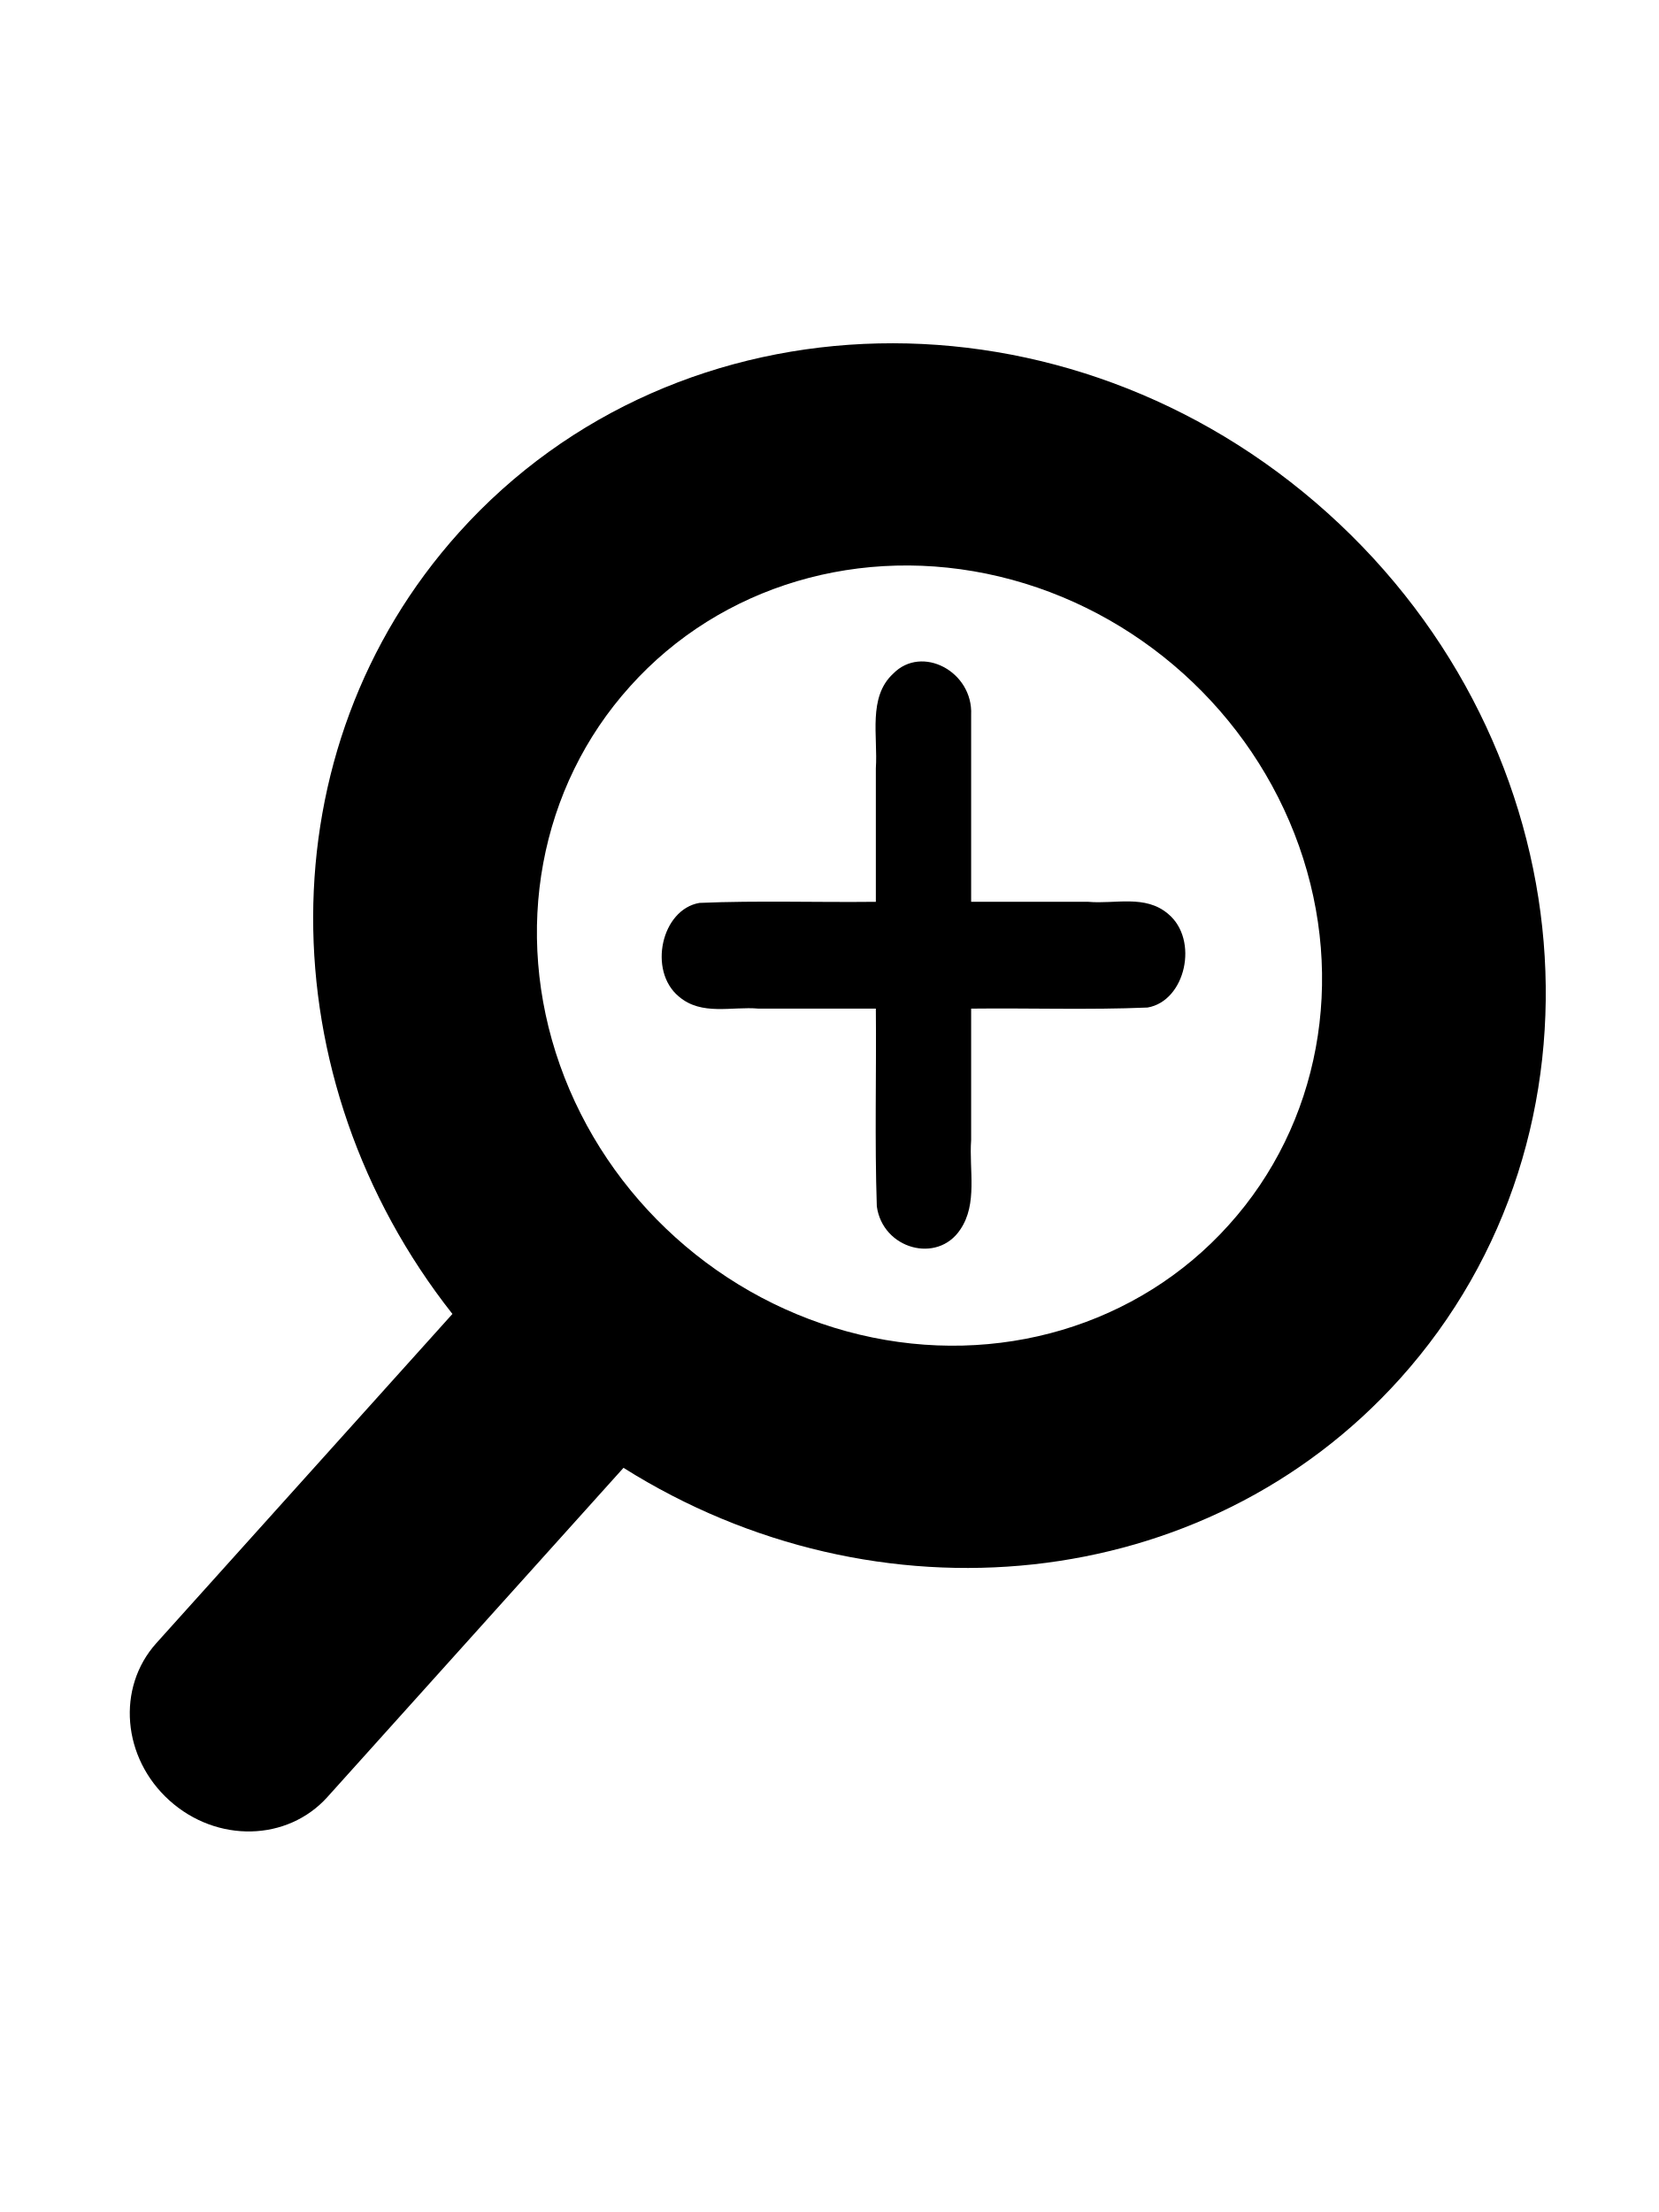
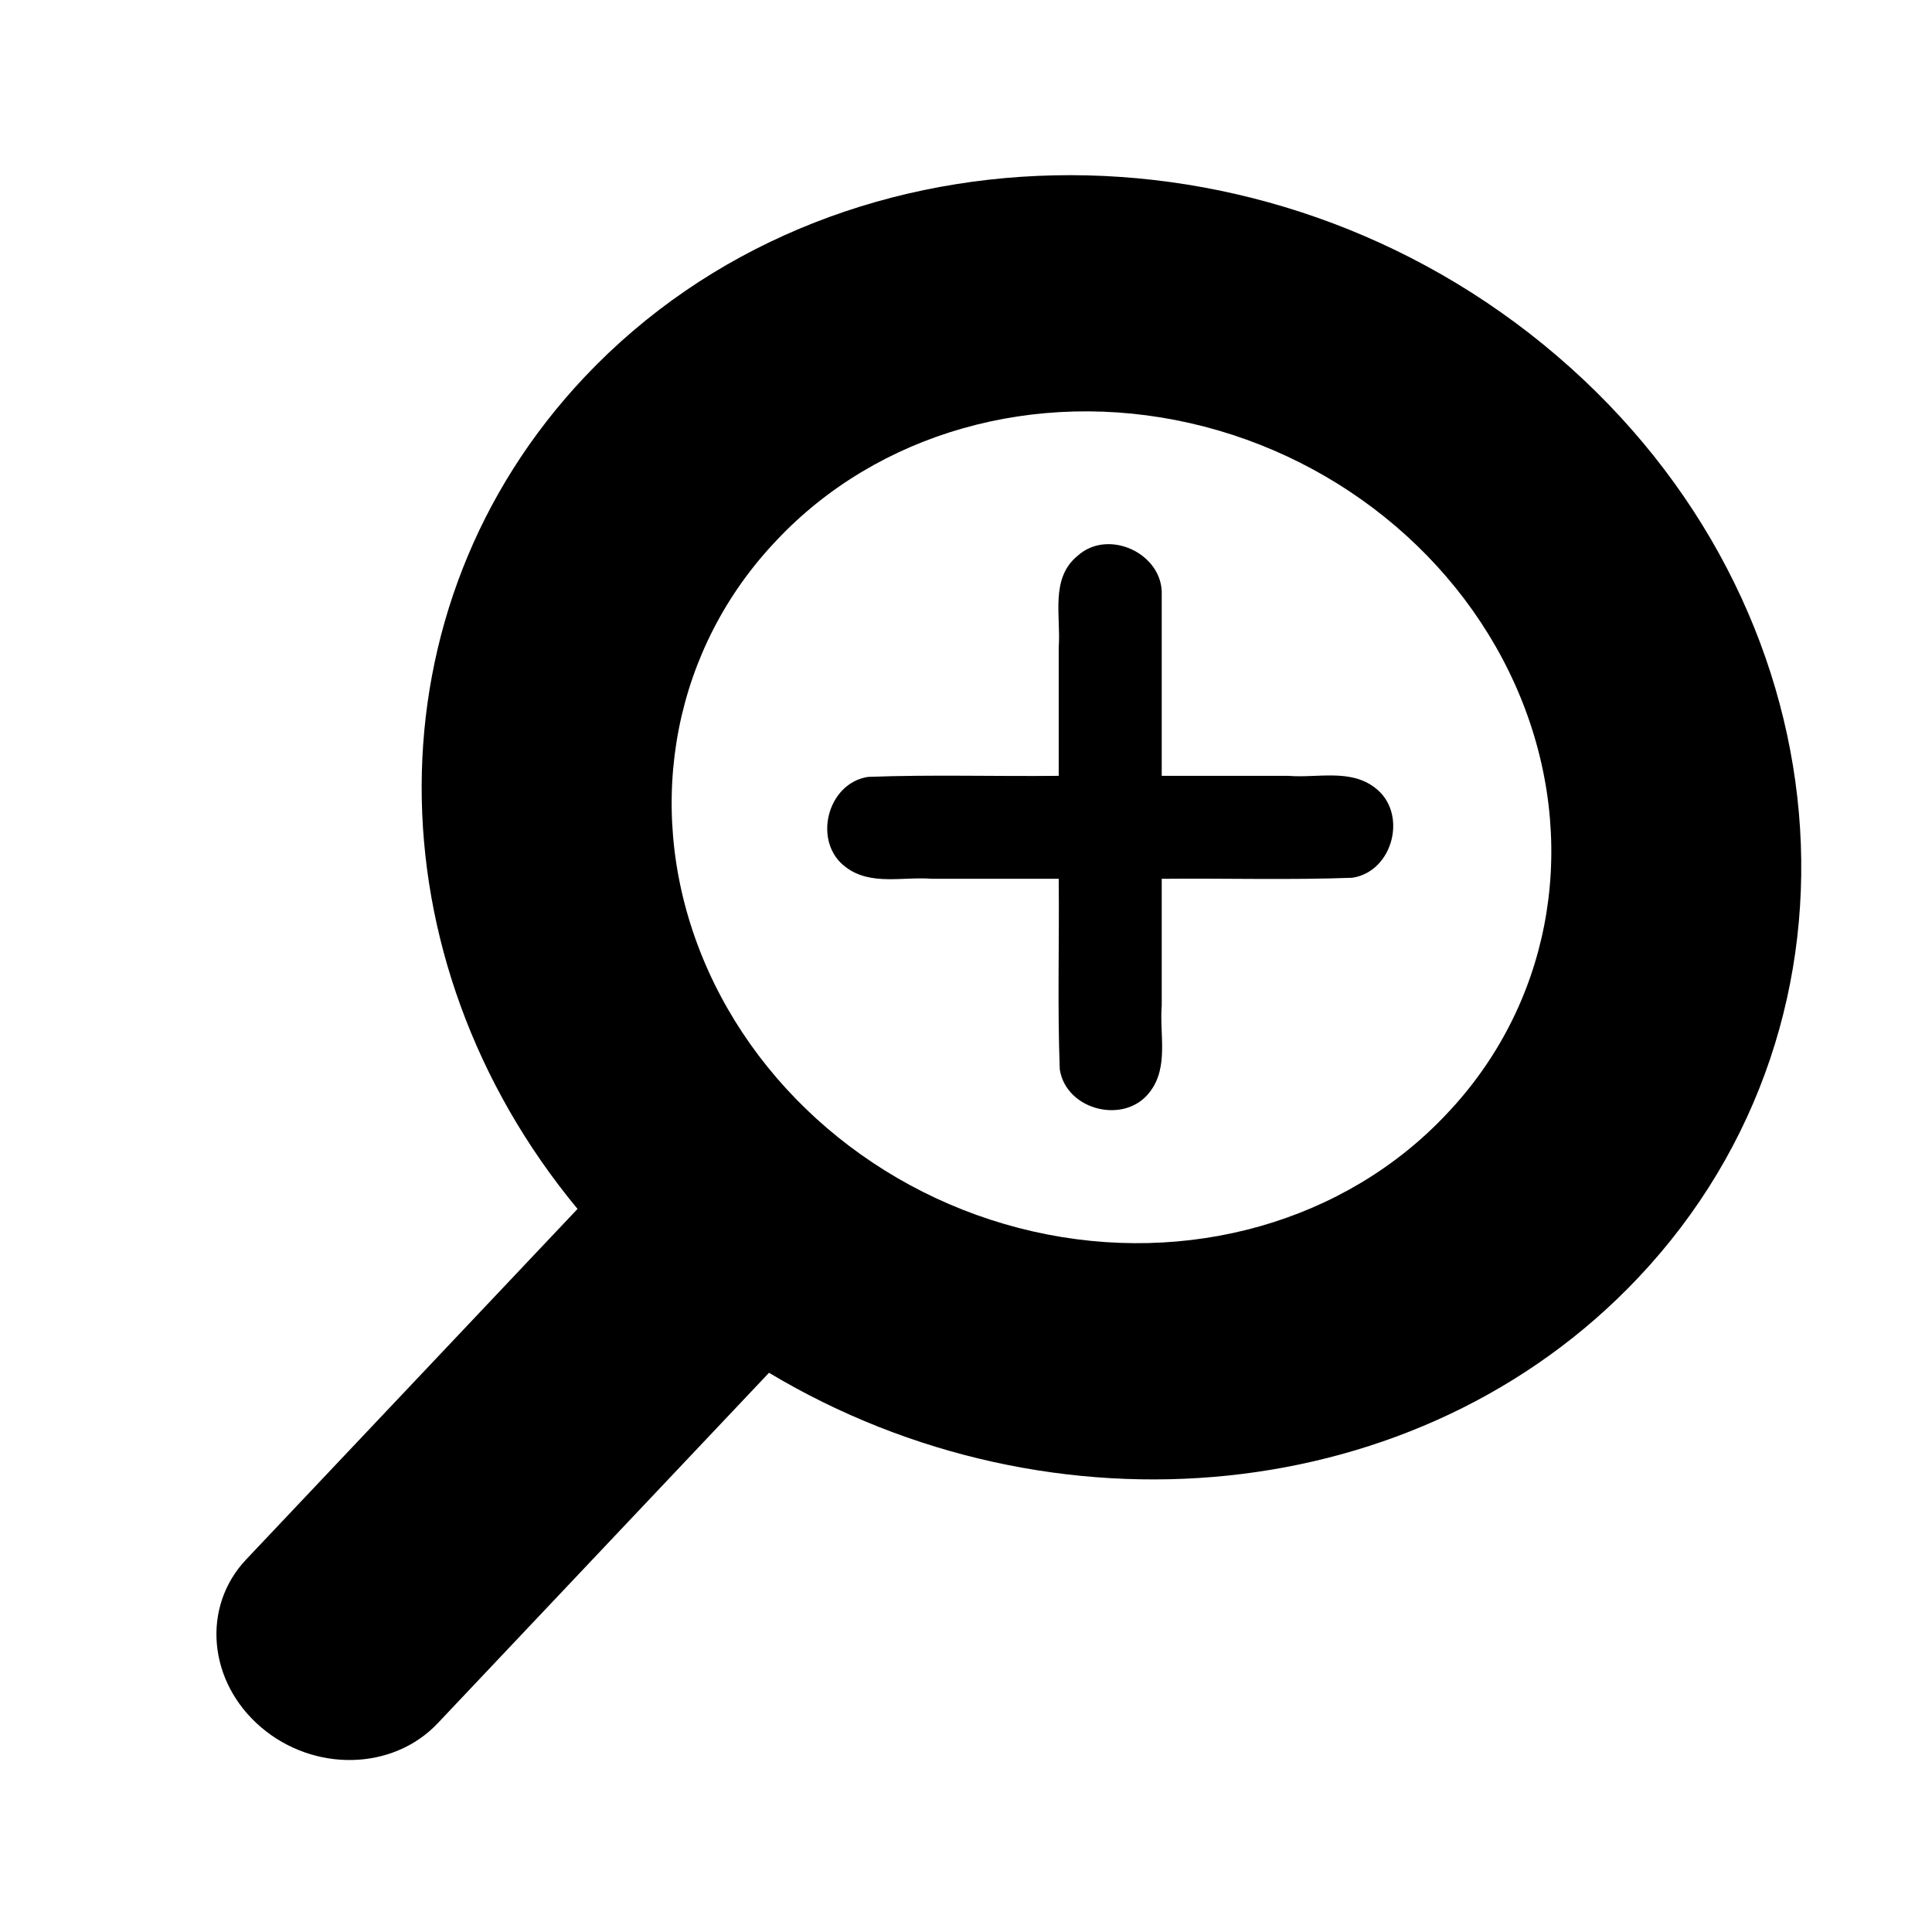
- <svg xmlns="http://www.w3.org/2000/svg" viewBox="0 0 384 512" version="1.1" id="svg19">
+ <svg xmlns="http://www.w3.org/2000/svg" viewBox="0 0 512 512" version="1.1" id="svg19" width="512" height="512">
  <defs id="defs23" />
-   <path d="M 145.848,158.858 A 93.203,87.682 41.97 1 1 284.44,283.515 93.203,87.682 41.97 1 1 145.848,158.858 Z m -1.53,180.892 c 58.526,36.847 134.538,29.613 179.72,-20.619 50.888,-56.577 43.389,-146.296 -16.75,-200.388 -60.139,-54.092 -150.149,-52.078 -201.037,4.499 -45.182,50.232 -44.35,126.584 -1.53,180.892 l -68.532,76.193 c -9.267,10.303 -7.906,26.584 3.046,36.434 10.951,9.85 27.285,9.485 36.552,-0.818 z" id="path17" style="stroke-width:0.807" />
-   <path style="stroke-width:0.365" d="m 224.786,165.473 c 0.473,-10.049 -11.43,-16.323 -18.048,-9.542 -5.897,5.432 -3.514,14.496 -4.01,21.904 0,10.301 0,20.603 0,30.904 -13.605,0.159 -27.246,-0.323 -40.827,0.251 -8.815,1.507 -11.947,15.7 -4.794,21.653 5.308,4.561 12.31,2.252 18.49,2.819 9.044,0 18.088,0 27.131,0 0.142,15.249 -0.288,30.538 0.224,45.76 1.344,9.88 14.008,13.391 19.319,5.373 4.07,-5.949 2.009,-13.797 2.515,-20.724 0,-10.137 0,-20.273 0,-30.41 13.605,-0.159 27.246,0.323 40.827,-0.251 8.815,-1.507 11.947,-15.7 4.794,-21.653 -5.308,-4.561 -12.31,-2.252 -18.49,-2.819 -9.044,0 -18.088,0 -27.131,0 0,-14.422 0,-28.844 0,-43.266 z" id="path26" />
+   <path d="M 205.757,143.239 A 117.772,108.421 23.592 1 1 383.356,295.232 117.772,108.421 23.592 1 1 205.757,143.239 Z m -1.961,220.562 c 74.998,44.927 172.404,36.107 230.302,-25.141 C 499.309,269.675 489.699,160.28 412.634,94.326 335.569,28.371 220.226,30.828 155.015,99.812 97.117,161.06 98.183,254.155 153.054,320.374 l -87.82,92.902 c -11.875,12.562 -10.131,32.414 3.903,44.424 14.033,12.01 34.965,11.564 46.84,-0.997 z" id="path17" style="stroke-width:1.009" />
+   <path style="stroke-width:0.426" d="m 307.869,157.861 c 0.585,-11.09 -14.145,-18.013 -22.336,-10.53 -7.298,5.995 -4.349,15.997 -4.962,24.172 0,11.368 0,22.736 0,34.104 -16.837,0.175 -33.719,-0.357 -50.527,0.277 -10.909,1.663 -14.786,17.326 -5.933,23.895 6.569,5.034 15.235,2.485 22.882,3.111 11.193,0 22.385,0 33.578,0 0.175,16.827 -0.357,33.7 0.277,50.498 1.664,10.903 17.336,14.777 23.909,5.93 5.036,-6.565 2.486,-15.226 3.113,-22.869 0,-11.186 0,-22.372 0,-33.558 16.837,-0.175 33.719,0.357 50.527,-0.277 10.909,-1.663 14.786,-17.326 5.933,-23.895 -6.569,-5.034 -15.235,-2.485 -22.882,-3.111 -11.193,0 -22.385,0 -33.578,0 0,-15.915 0,-31.83 0,-47.746 z" id="path26" />
</svg>
